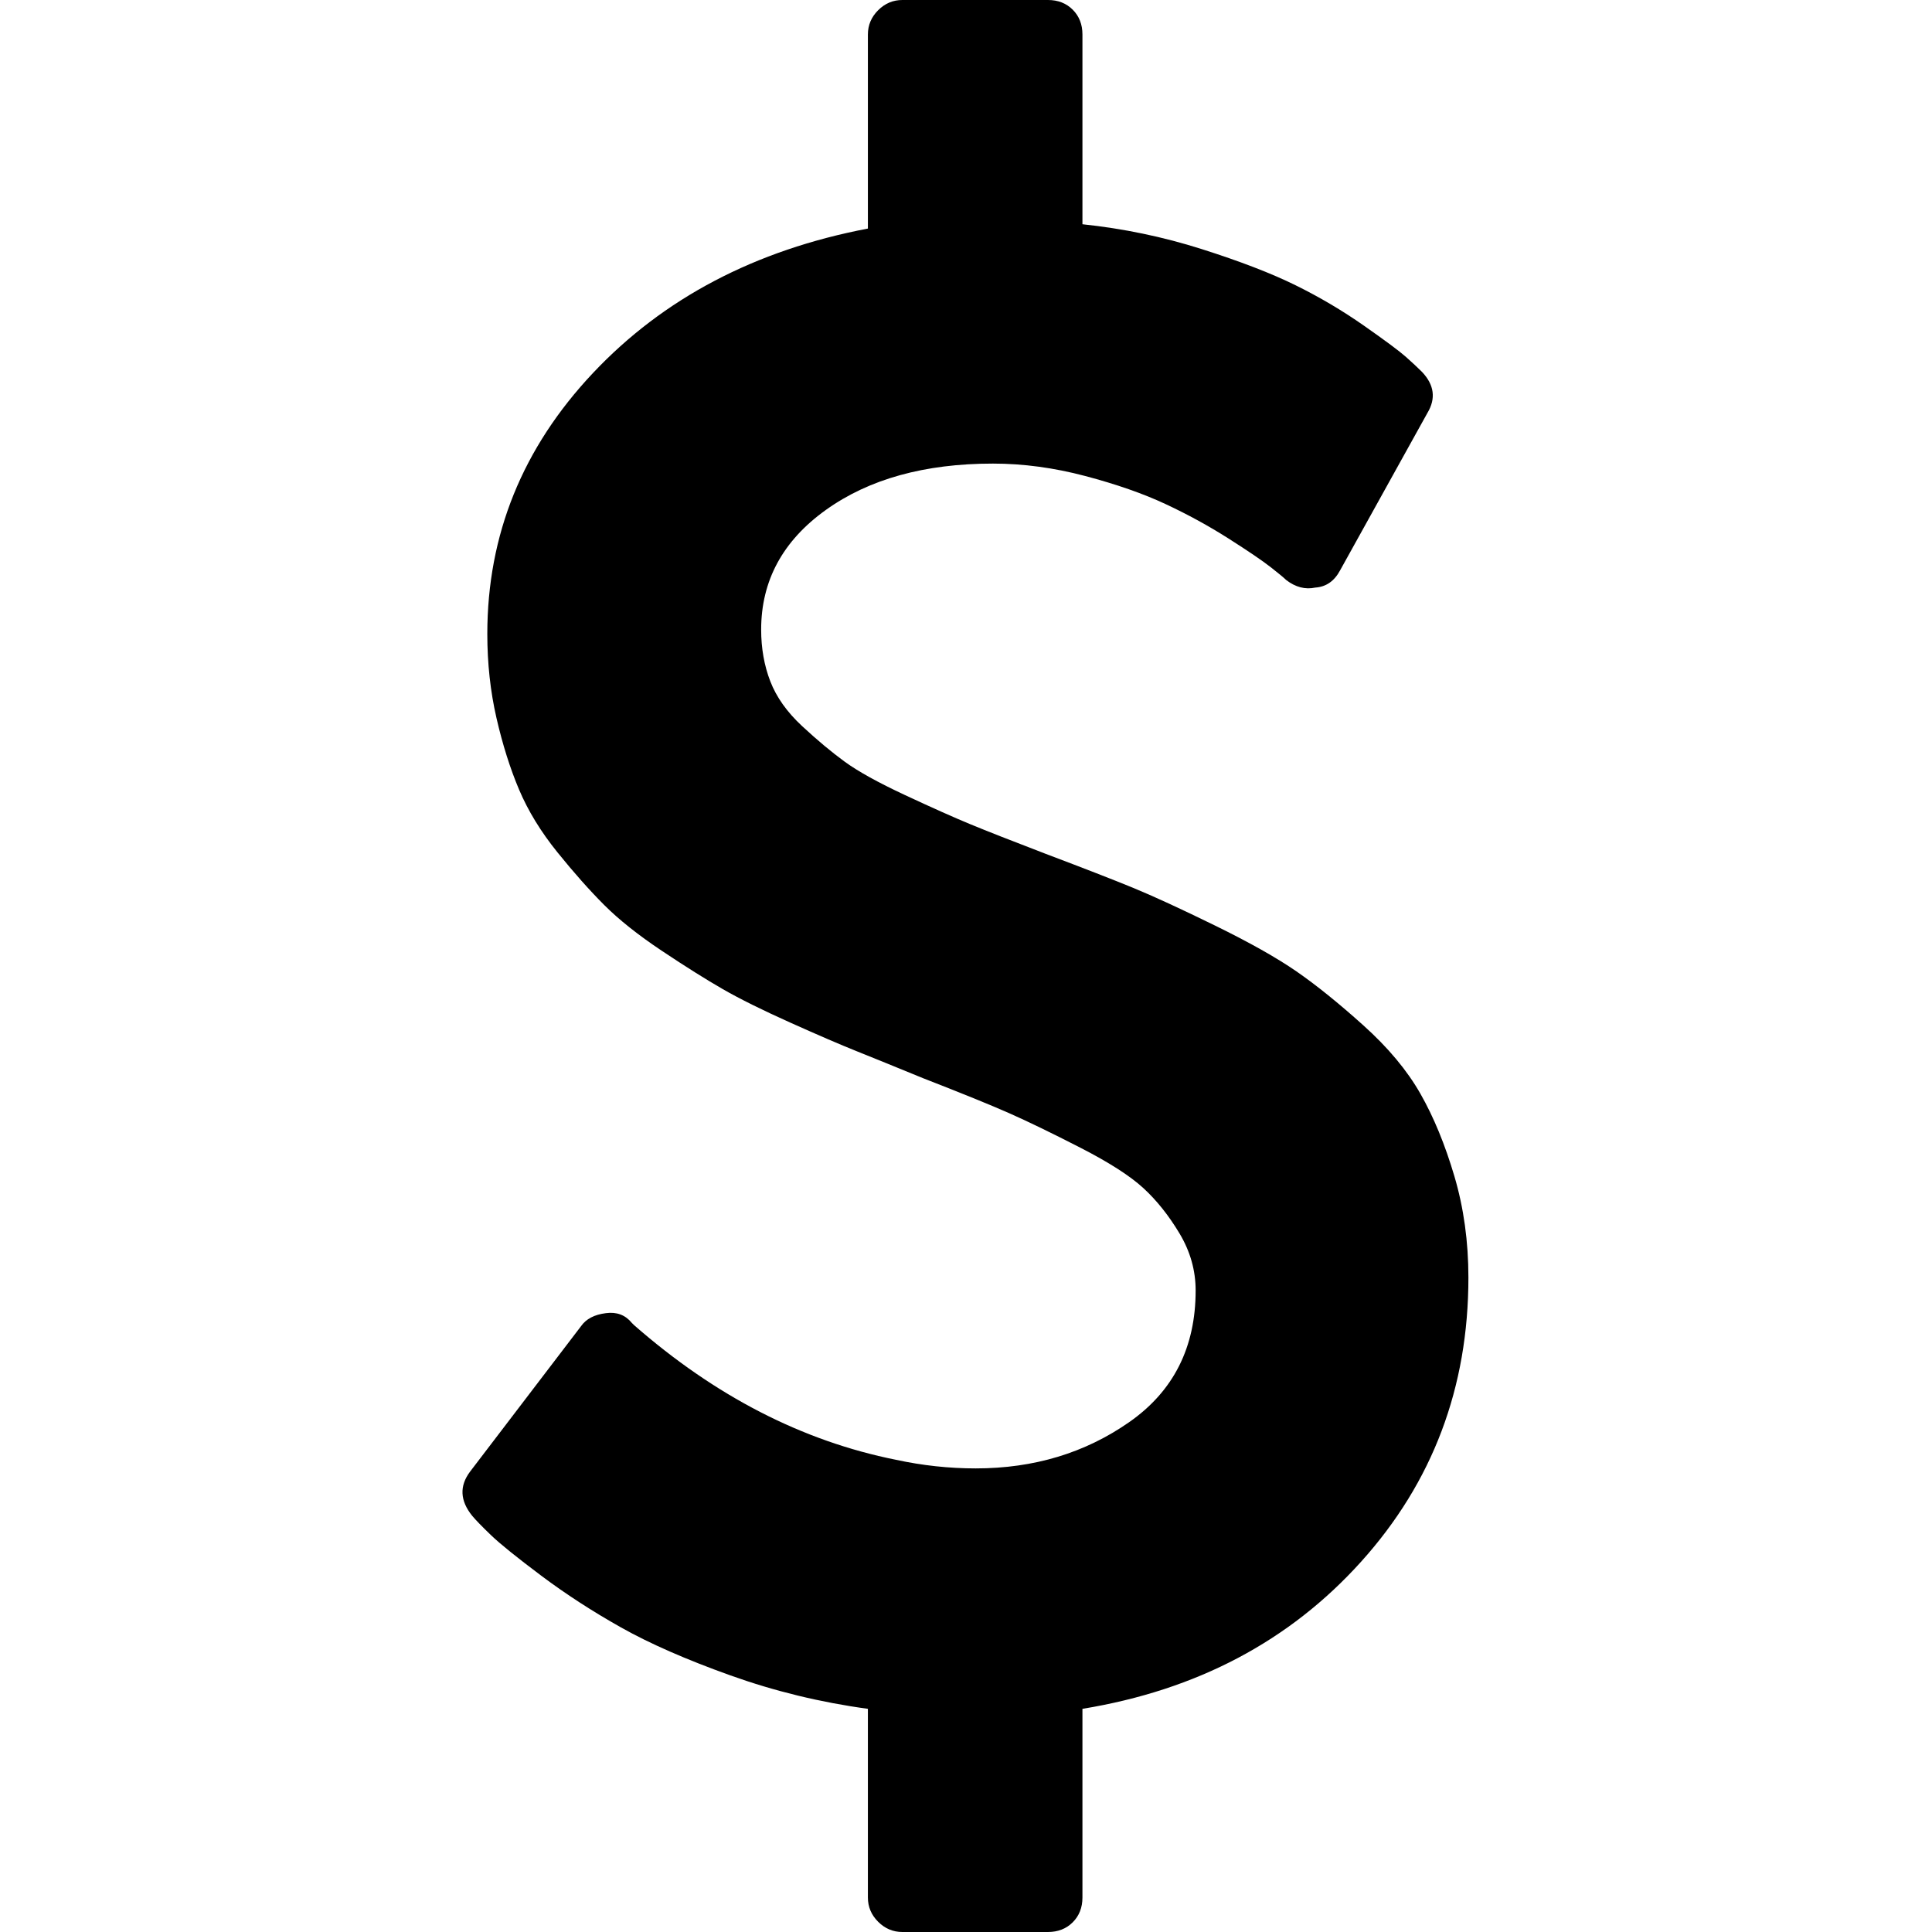
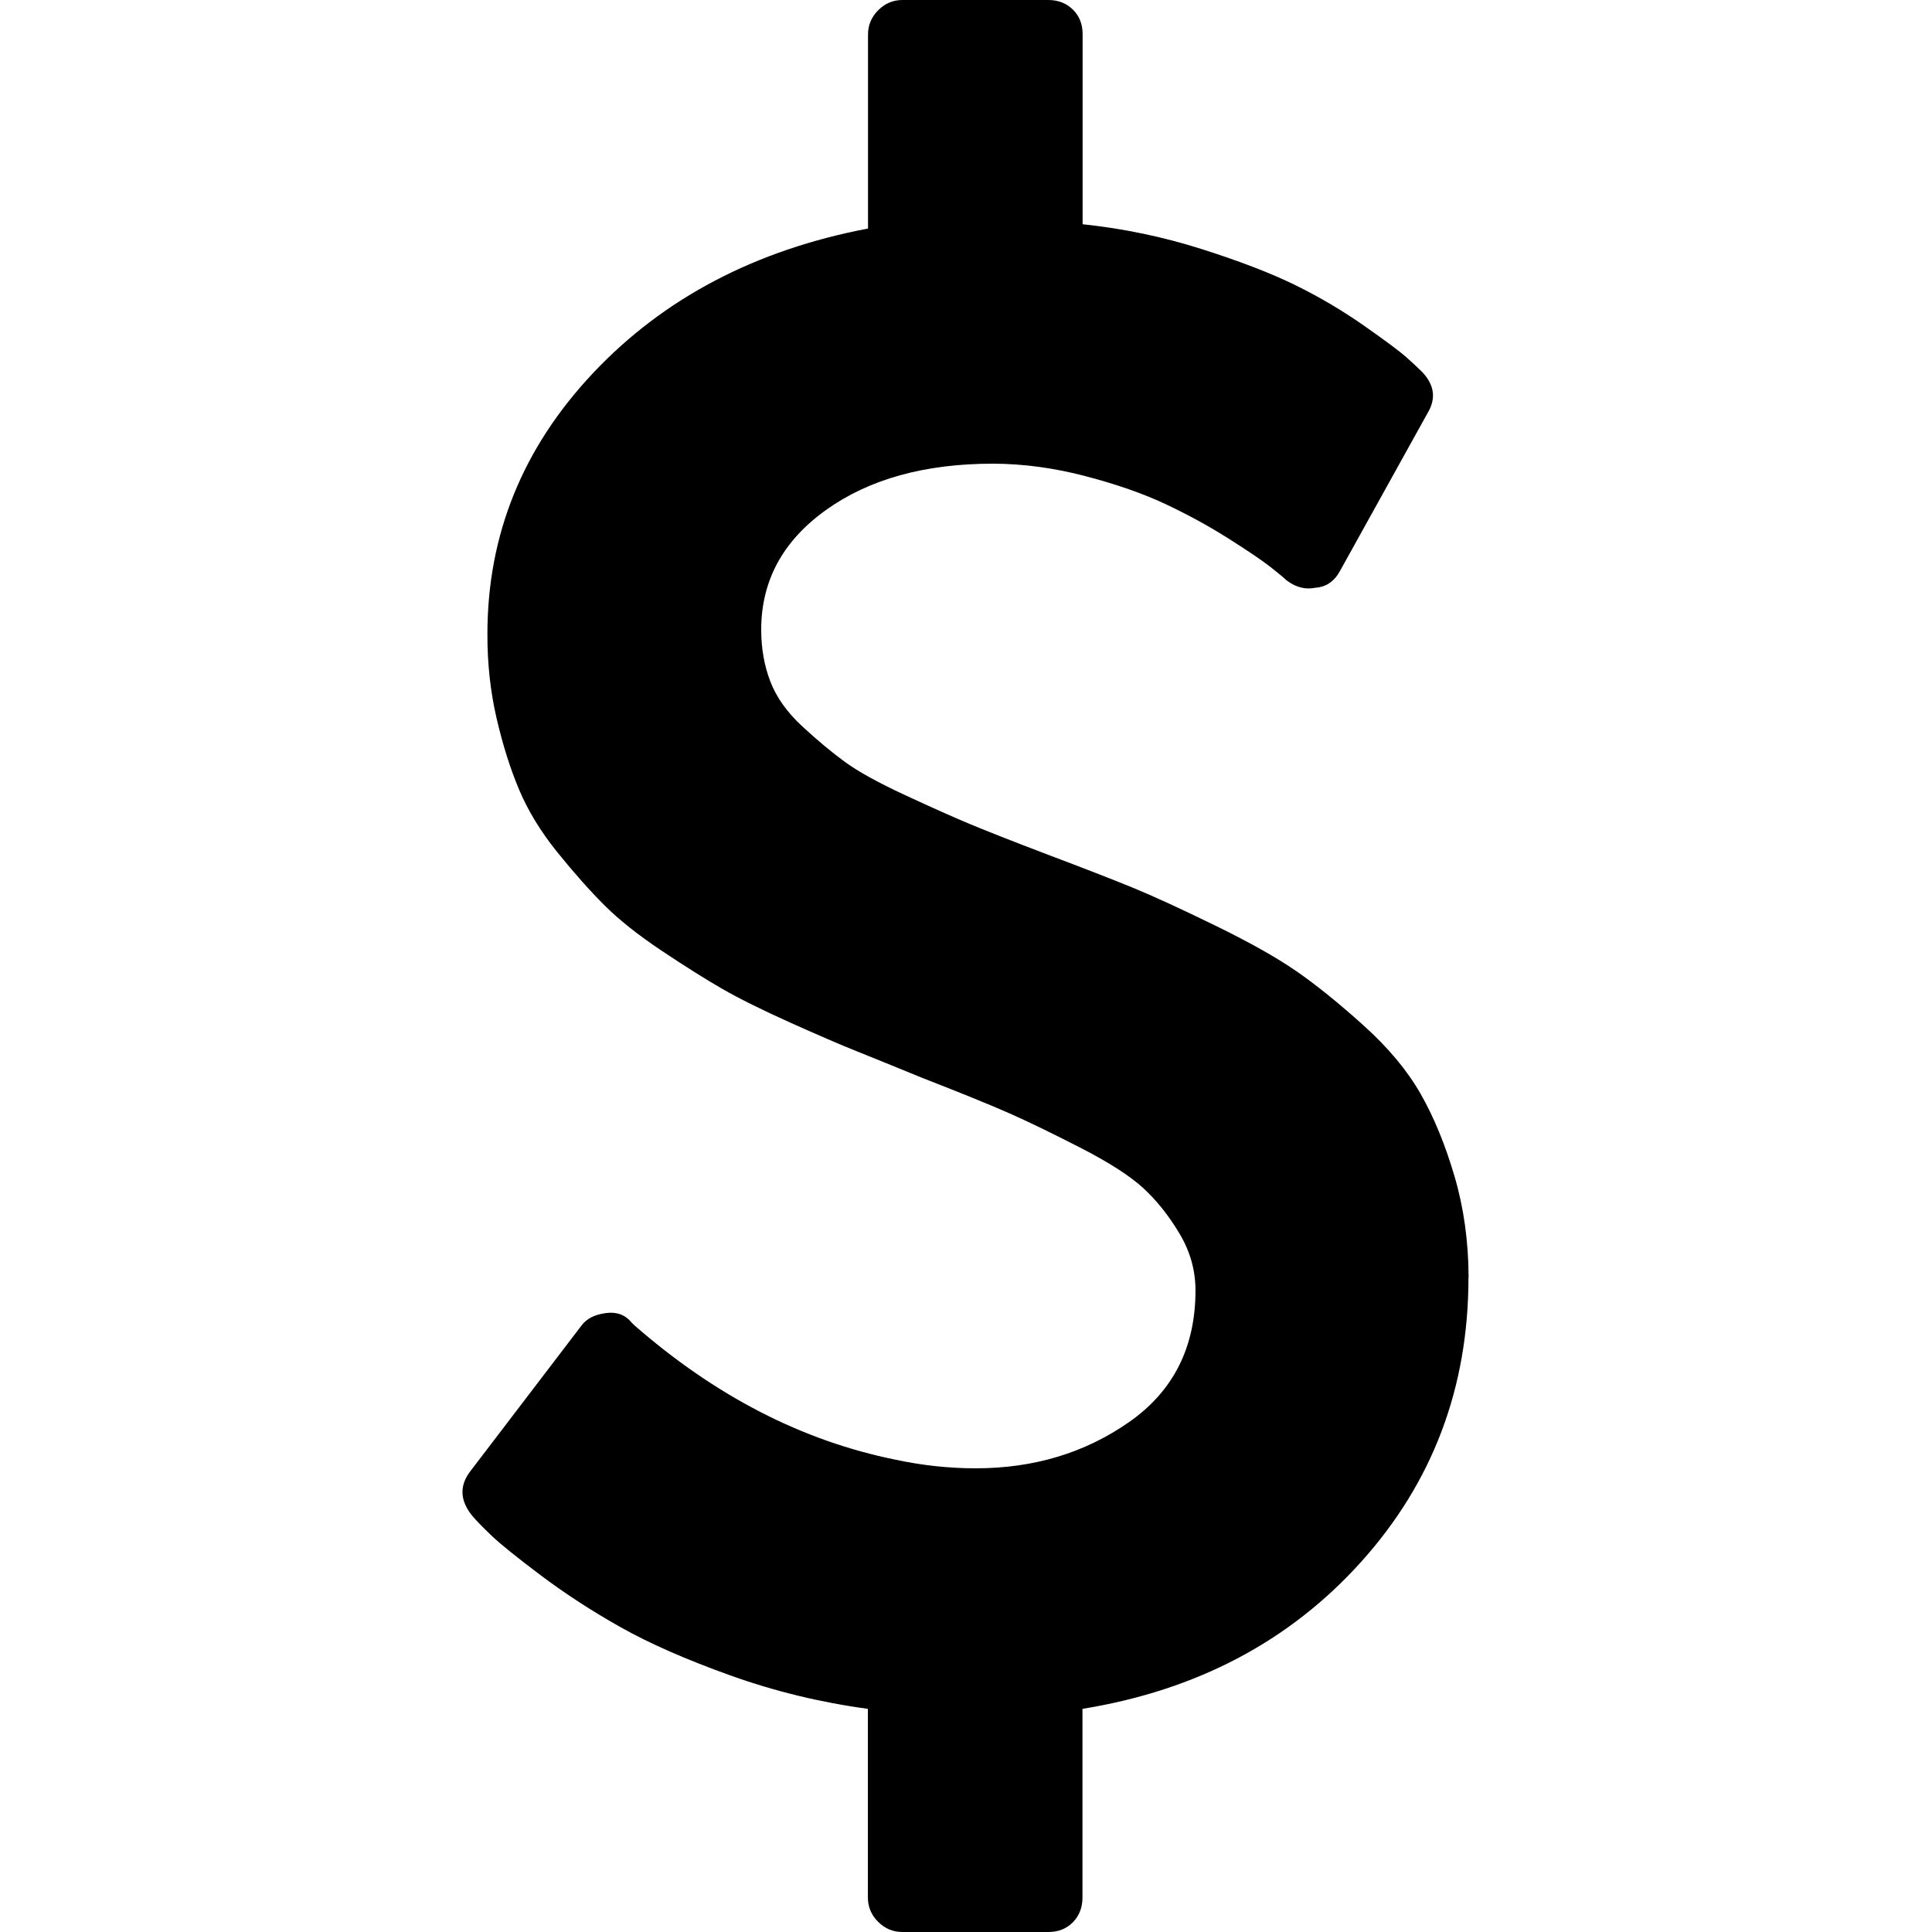
- <svg xmlns="http://www.w3.org/2000/svg" t="1583419299784" class="icon" viewBox="0 0 1024 1024" version="1.1" p-id="6276" width="200" height="200">
+ <svg xmlns="http://www.w3.org/2000/svg" t="1583571660973" class="icon" viewBox="0 0 1024 1024" version="1.1" p-id="4537" width="200" height="200">
  <defs>
    <style type="text/css" />
  </defs>
-   <path d="M778.286 677.143q0 87.429-56.857 150.571t-147.714 78l0 100q0 8-5.143 13.143t-13.143 5.143l-77.143 0q-7.429 0-12.857-5.429t-5.429-12.857l0-100q-37.714-5.143-72.857-17.714t-58-25.429-42.286-27.429-26.571-21.429-10-10.286q-9.714-12-1.143-23.429l58.857-77.143q4-5.714 13.143-6.857 8.571-1.143 13.714 5.143l1.143 1.143q64.571 56.571 138.857 71.429 21.143 4.571 42.286 4.571 46.286 0 81.429-24.571t35.143-69.714q0-16-8.571-30.286t-19.143-24-33.429-21.429-37.714-18.286-45.714-18.571q-22.286-9.143-35.143-14.286t-35.143-15.143-35.714-17.714-32.286-20.286-30.571-24.286-24.857-28-20.286-33.143-12-38-4.857-44.571q0-78.857 56-138.286t145.714-76.571l0-102.857q0-7.429 5.429-12.857t12.857-5.429l77.143 0q8 0 13.143 5.143t5.143 13.143l0 100.571q32.571 3.429 63.143 13.143t49.714 19.143 36.286 21.429 22.286 16.571 8.571 8q9.714 10.286 2.857 21.714l-46.286 83.429q-4.571 8.571-13.143 9.143-8 1.714-15.429-4-1.714-1.714-8.286-6.857t-22.286-15.143-33.429-18.286-42.571-14.857-48.857-6.571q-54.286 0-88.571 24.571t-34.286 63.429q0 14.857 4.857 27.429t16.857 23.714 22.571 18.857 32 17.714 34.571 15.429 40 15.714q30.286 11.429 46.286 18t43.429 20 43.143 24.286 35.429 28.571 30.286 36.286 18 43.714 7.429 53.714z" p-id="6277" />
+   <path d="M778.313 677.156q0 87.406-56.832 150.601t-147.748 77.97l0 99.986q0 7.973-5.12 13.166t-13.166 5.12l-77.166 0q-7.461 0-12.873-5.413t-5.413-12.873l0-99.986q-37.742-5.12-72.85-17.701t-58.002-25.454-42.277-27.429-26.551-21.431-10.021-10.313q-9.728-11.995-1.17-23.406l58.88-77.166q4.023-5.705 13.166-6.875 8.558-1.17 13.678 5.12l1.17 1.17q64.585 56.539 138.825 71.46 21.138 4.535 42.277 4.535 46.299 0 81.408-24.576t35.109-69.705q0-16.018-8.558-30.281t-19.163-23.991-33.426-21.431-37.742-18.286-45.714-18.578q-22.309-9.143-35.109-14.263t-35.109-15.141-35.694-17.701-32.256-20.261-30.574-24.283-24.869-28.014-20.261-33.134-11.995-38.034-4.827-44.544q0-78.848 56.027-138.313t145.7-76.58l0-102.839q0-7.461 5.413-12.873t12.873-5.413l77.166 0q7.973 0 13.166 5.12t5.12 13.166l0 100.571q32.549 3.438 63.122 13.166t49.737 19.163 36.279 21.431 22.309 16.603 8.558 7.973q9.728 10.313 2.853 21.723l-46.299 83.456q-4.535 8.558-13.166 9.143-7.973 1.682-15.433-4.023-1.682-1.682-8.265-6.875t-22.309-15.141-33.426-18.286-42.569-14.848-48.859-6.583q-54.272 0-88.576 24.576t-34.304 63.415q0 14.848 4.827 27.429t16.823 23.698 22.601 18.871 32.037 17.701 34.597 15.433 40.009 15.726q30.281 11.41 46.299 17.993t43.447 19.968 43.154 24.283 35.401 28.599 30.281 36.279 17.993 43.739 7.461 53.687z" p-id="4538" />
</svg>
